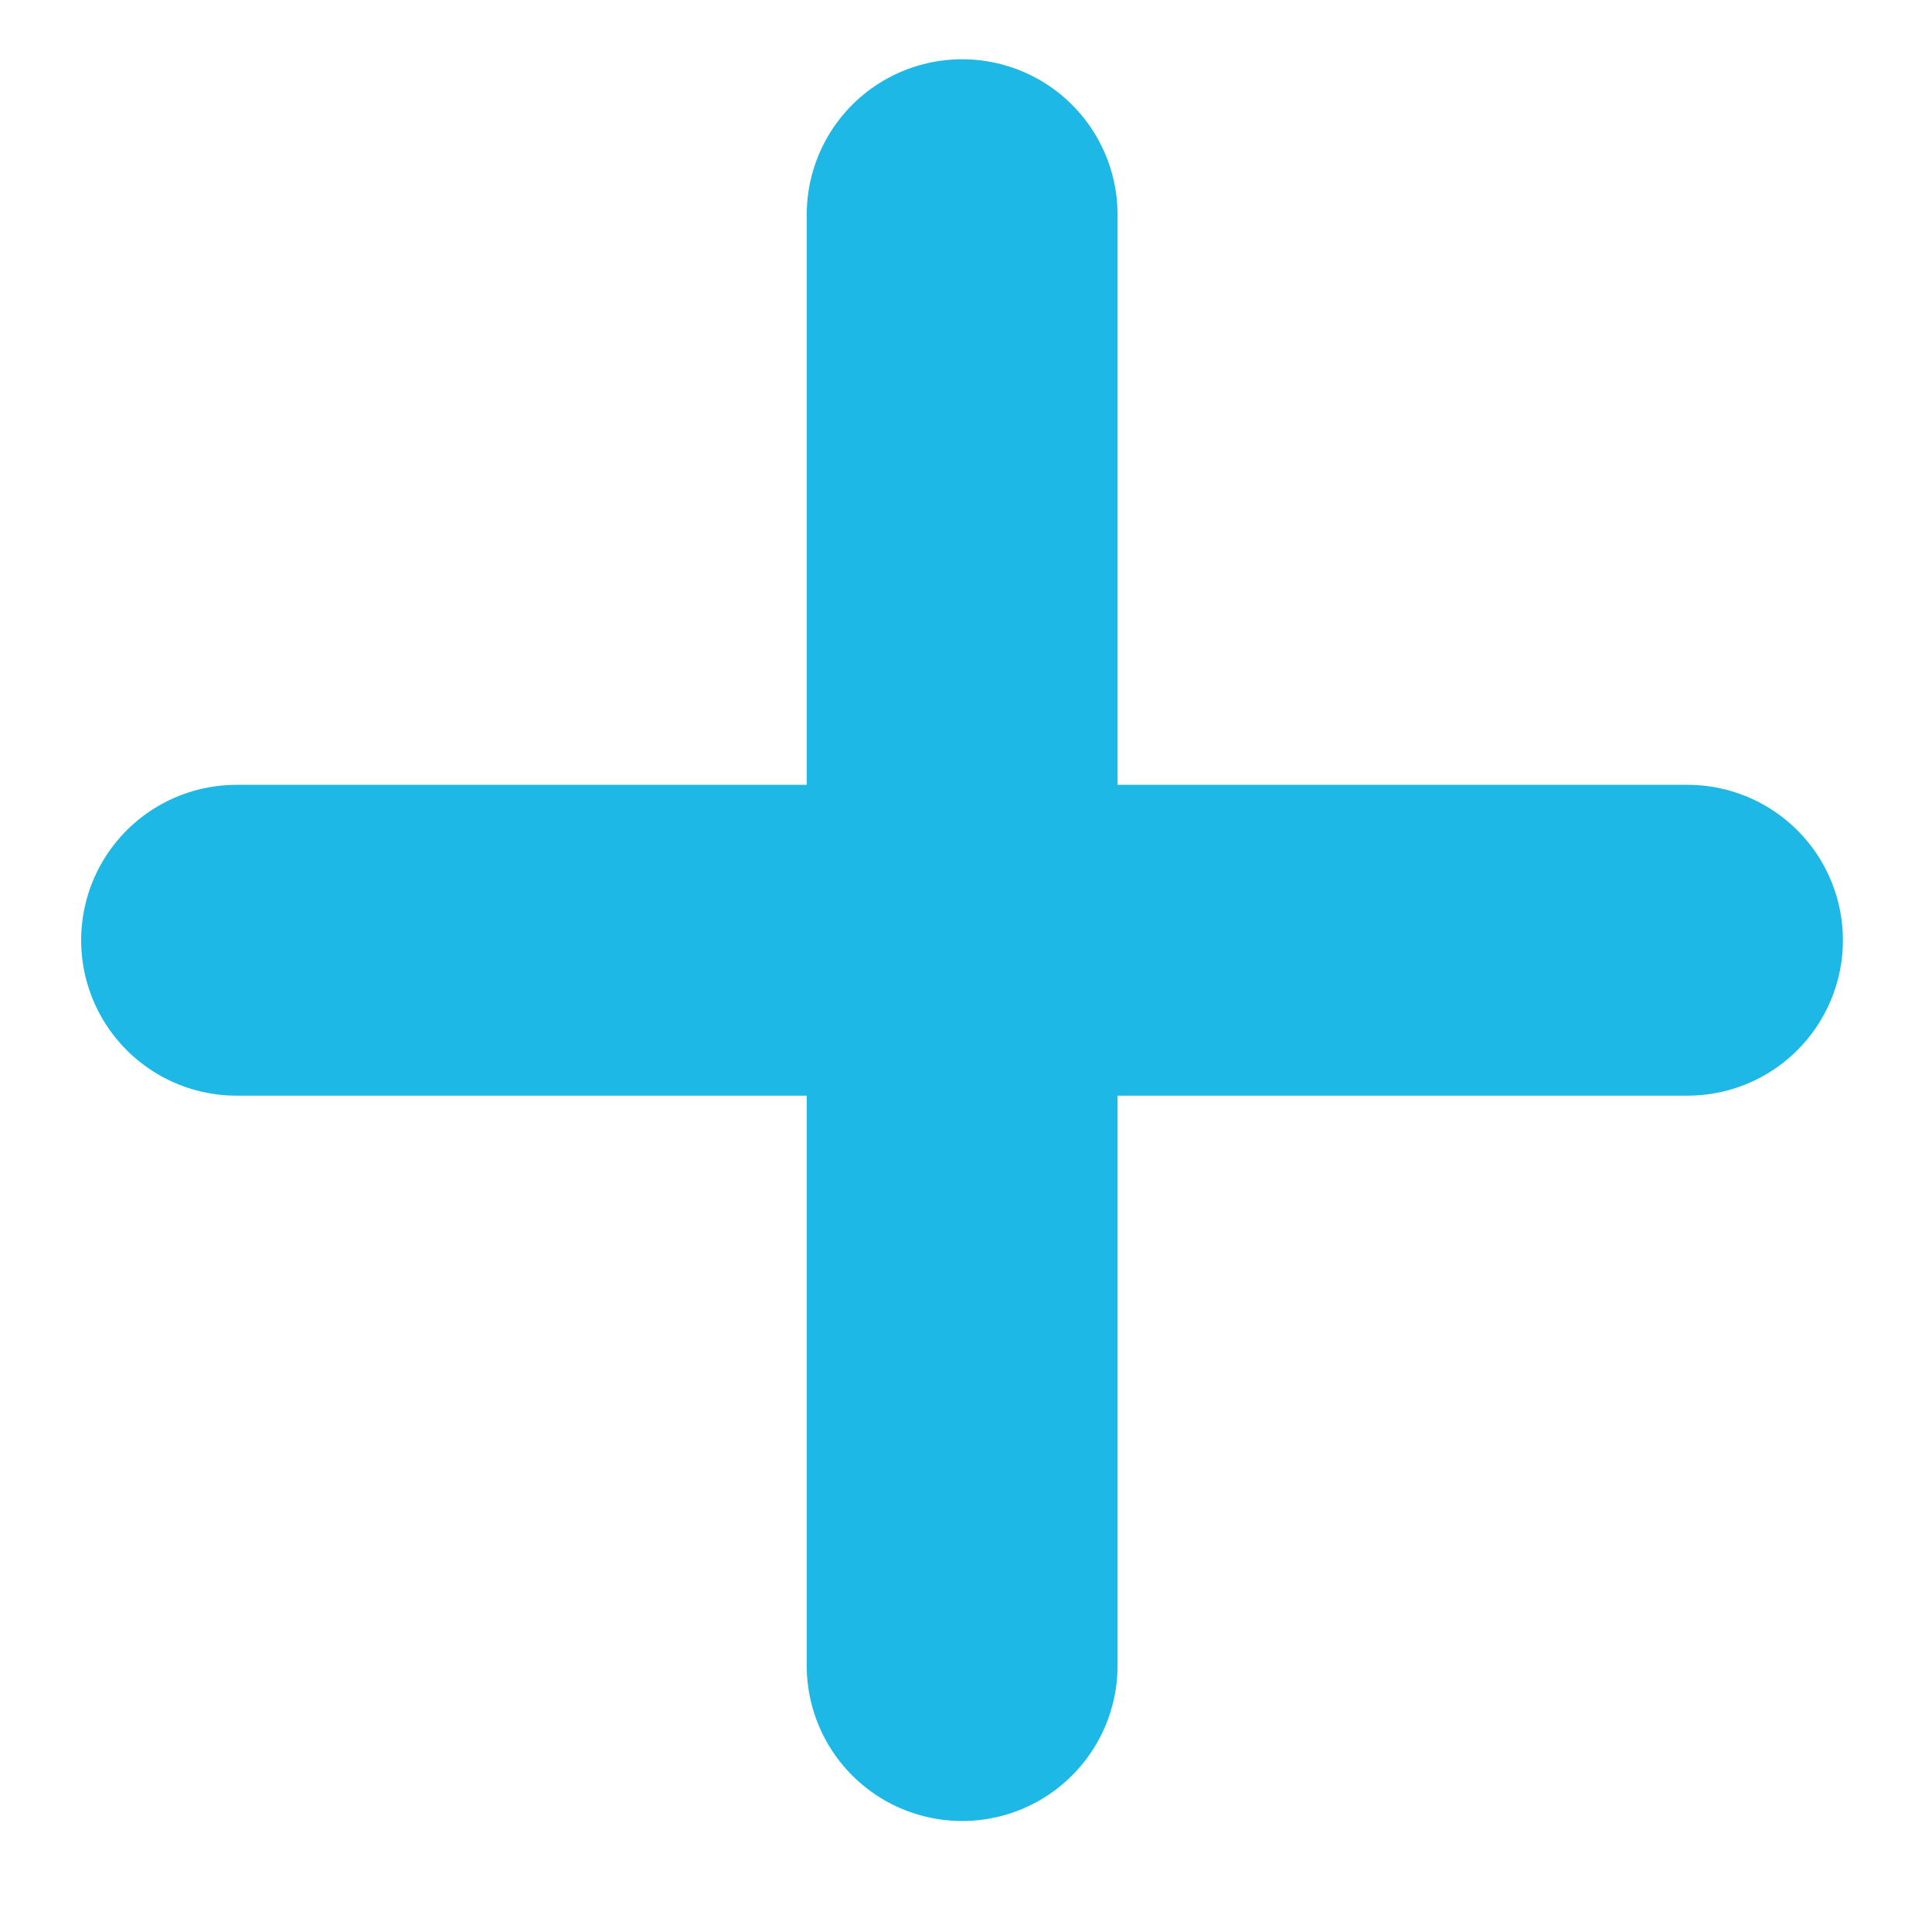
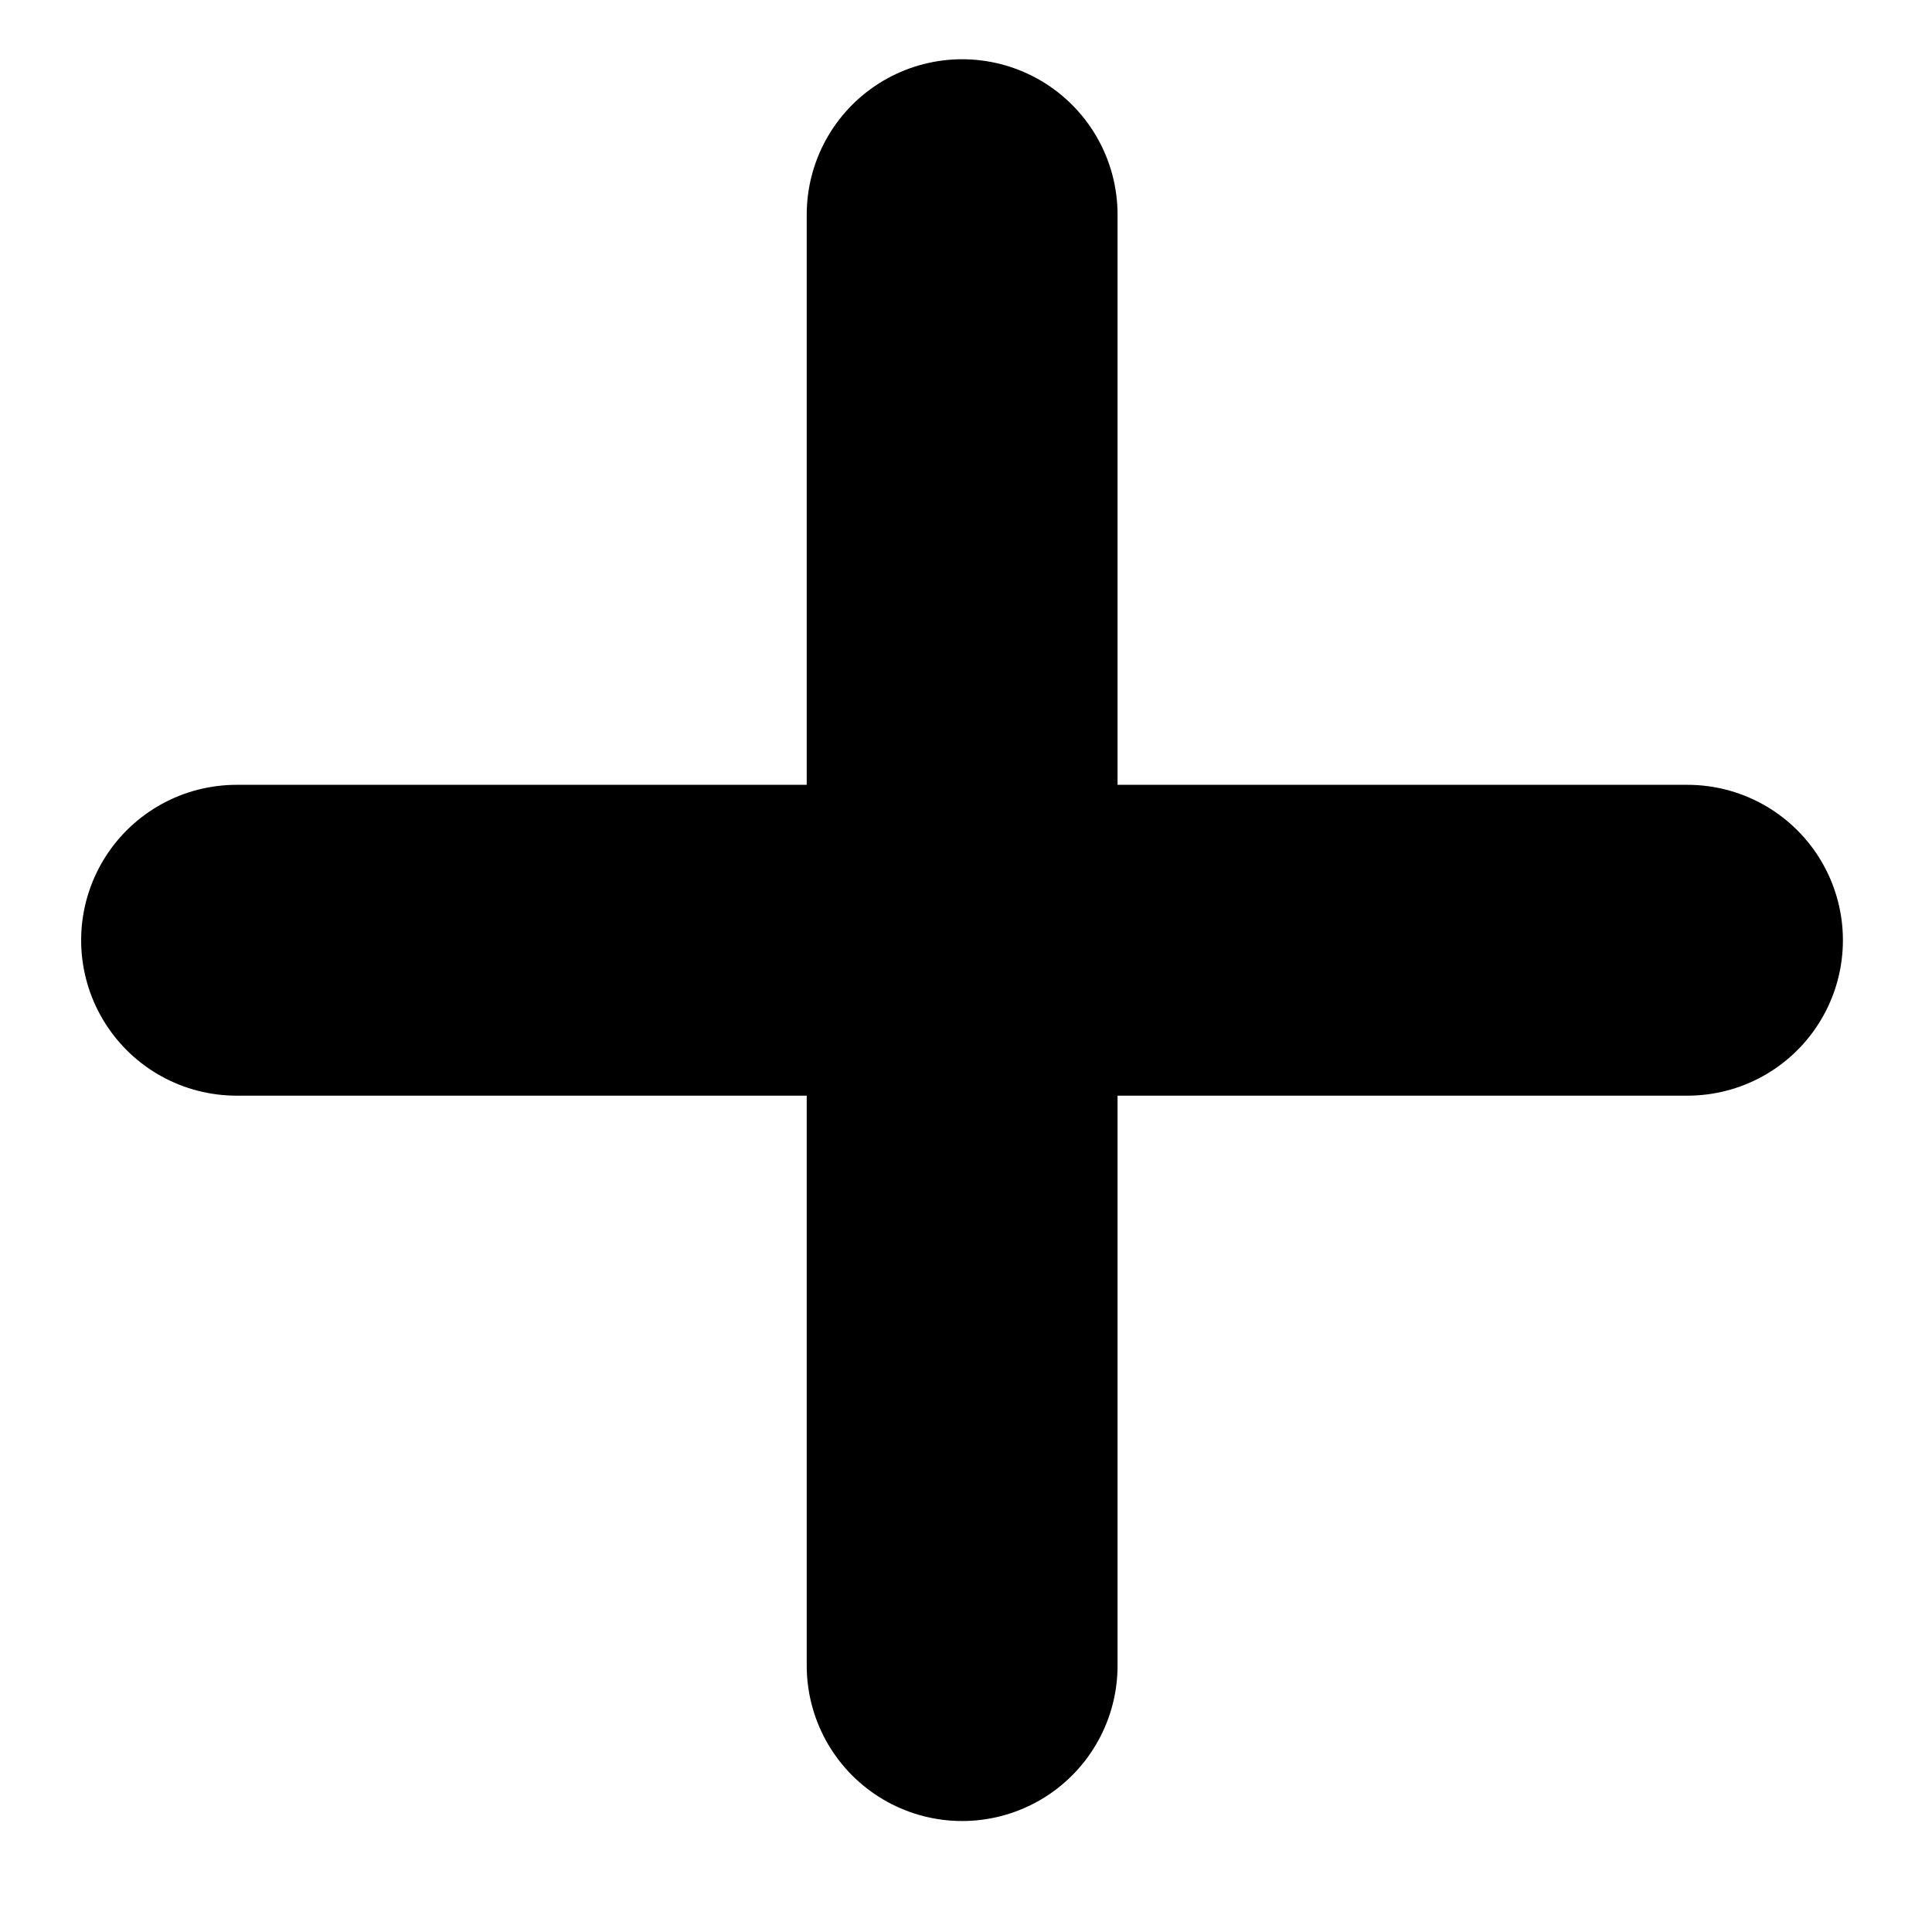
<svg xmlns="http://www.w3.org/2000/svg" width="9" height="9" viewBox="0 0 9 9">
-   <g fill="none" fill-rule="evenodd" stroke="#1EB8E7" stroke-linecap="round" stroke-width="1.448">
+   <g fill="none" fill-rule="evenodd" stroke="currentColor" stroke-linecap="round" stroke-width="1.448">
    <path d="M4.482 1v6.759M1.102 4.38h6.759" />
  </g>
</svg>
